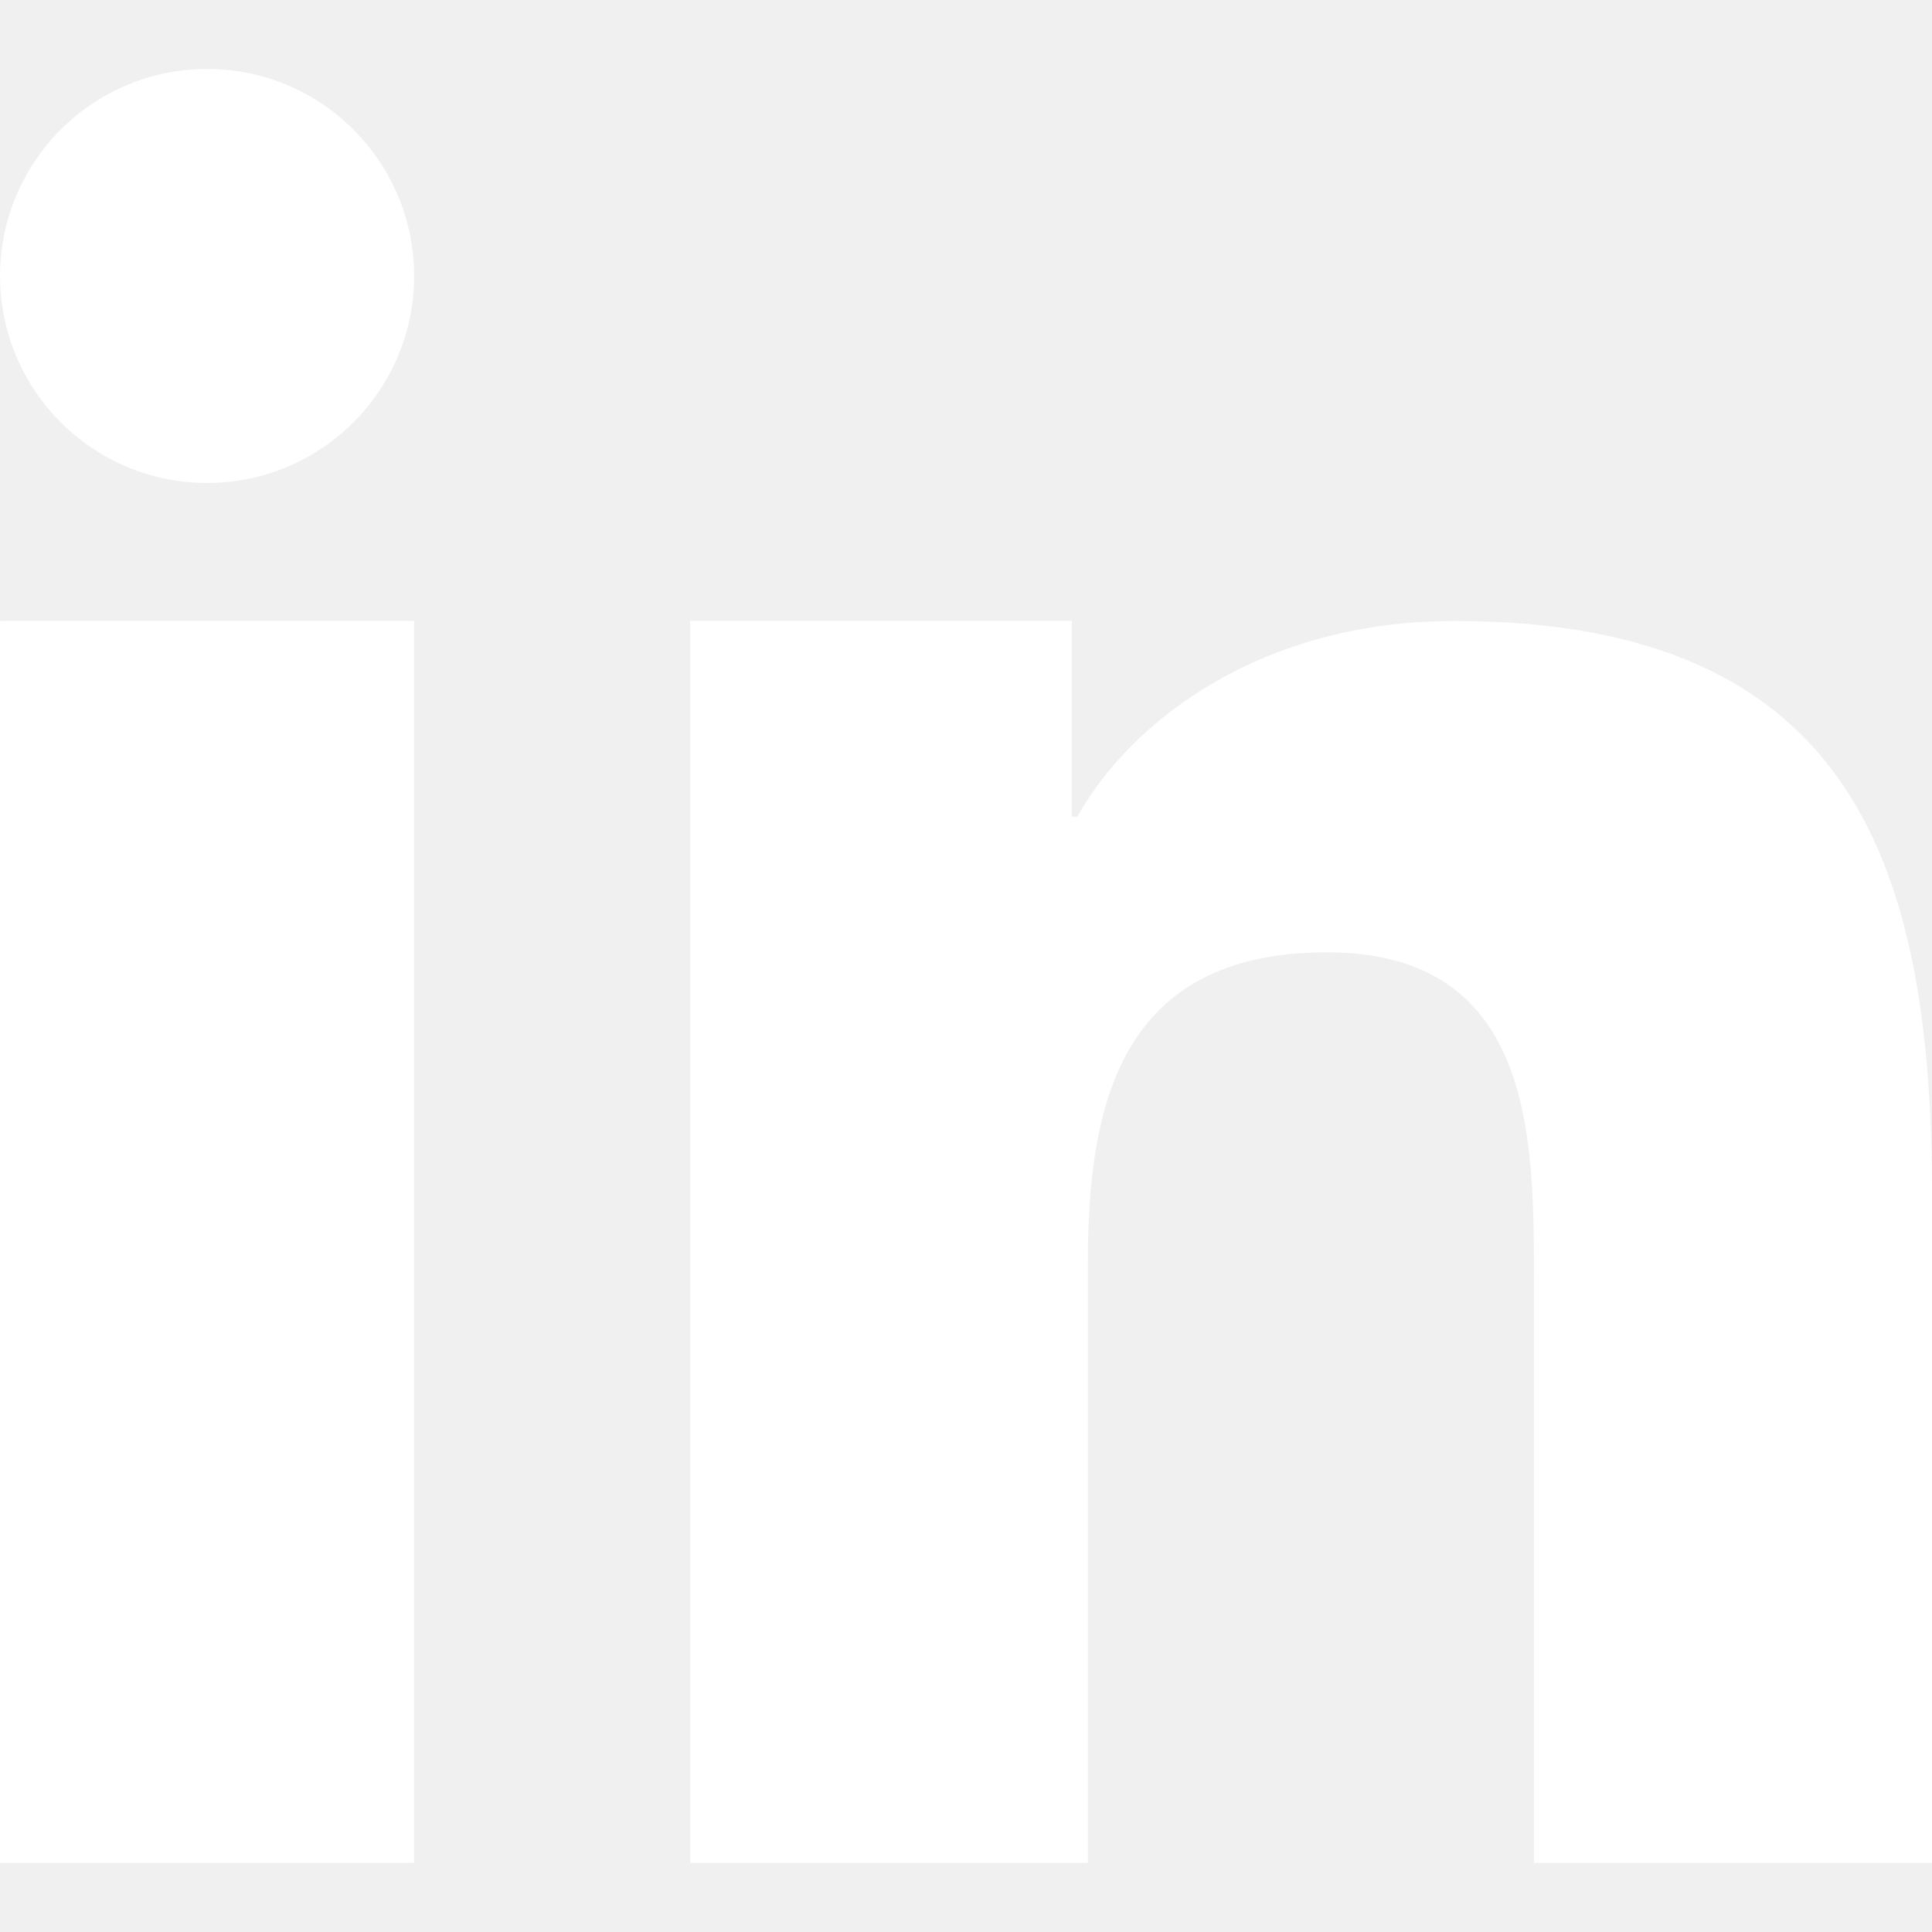
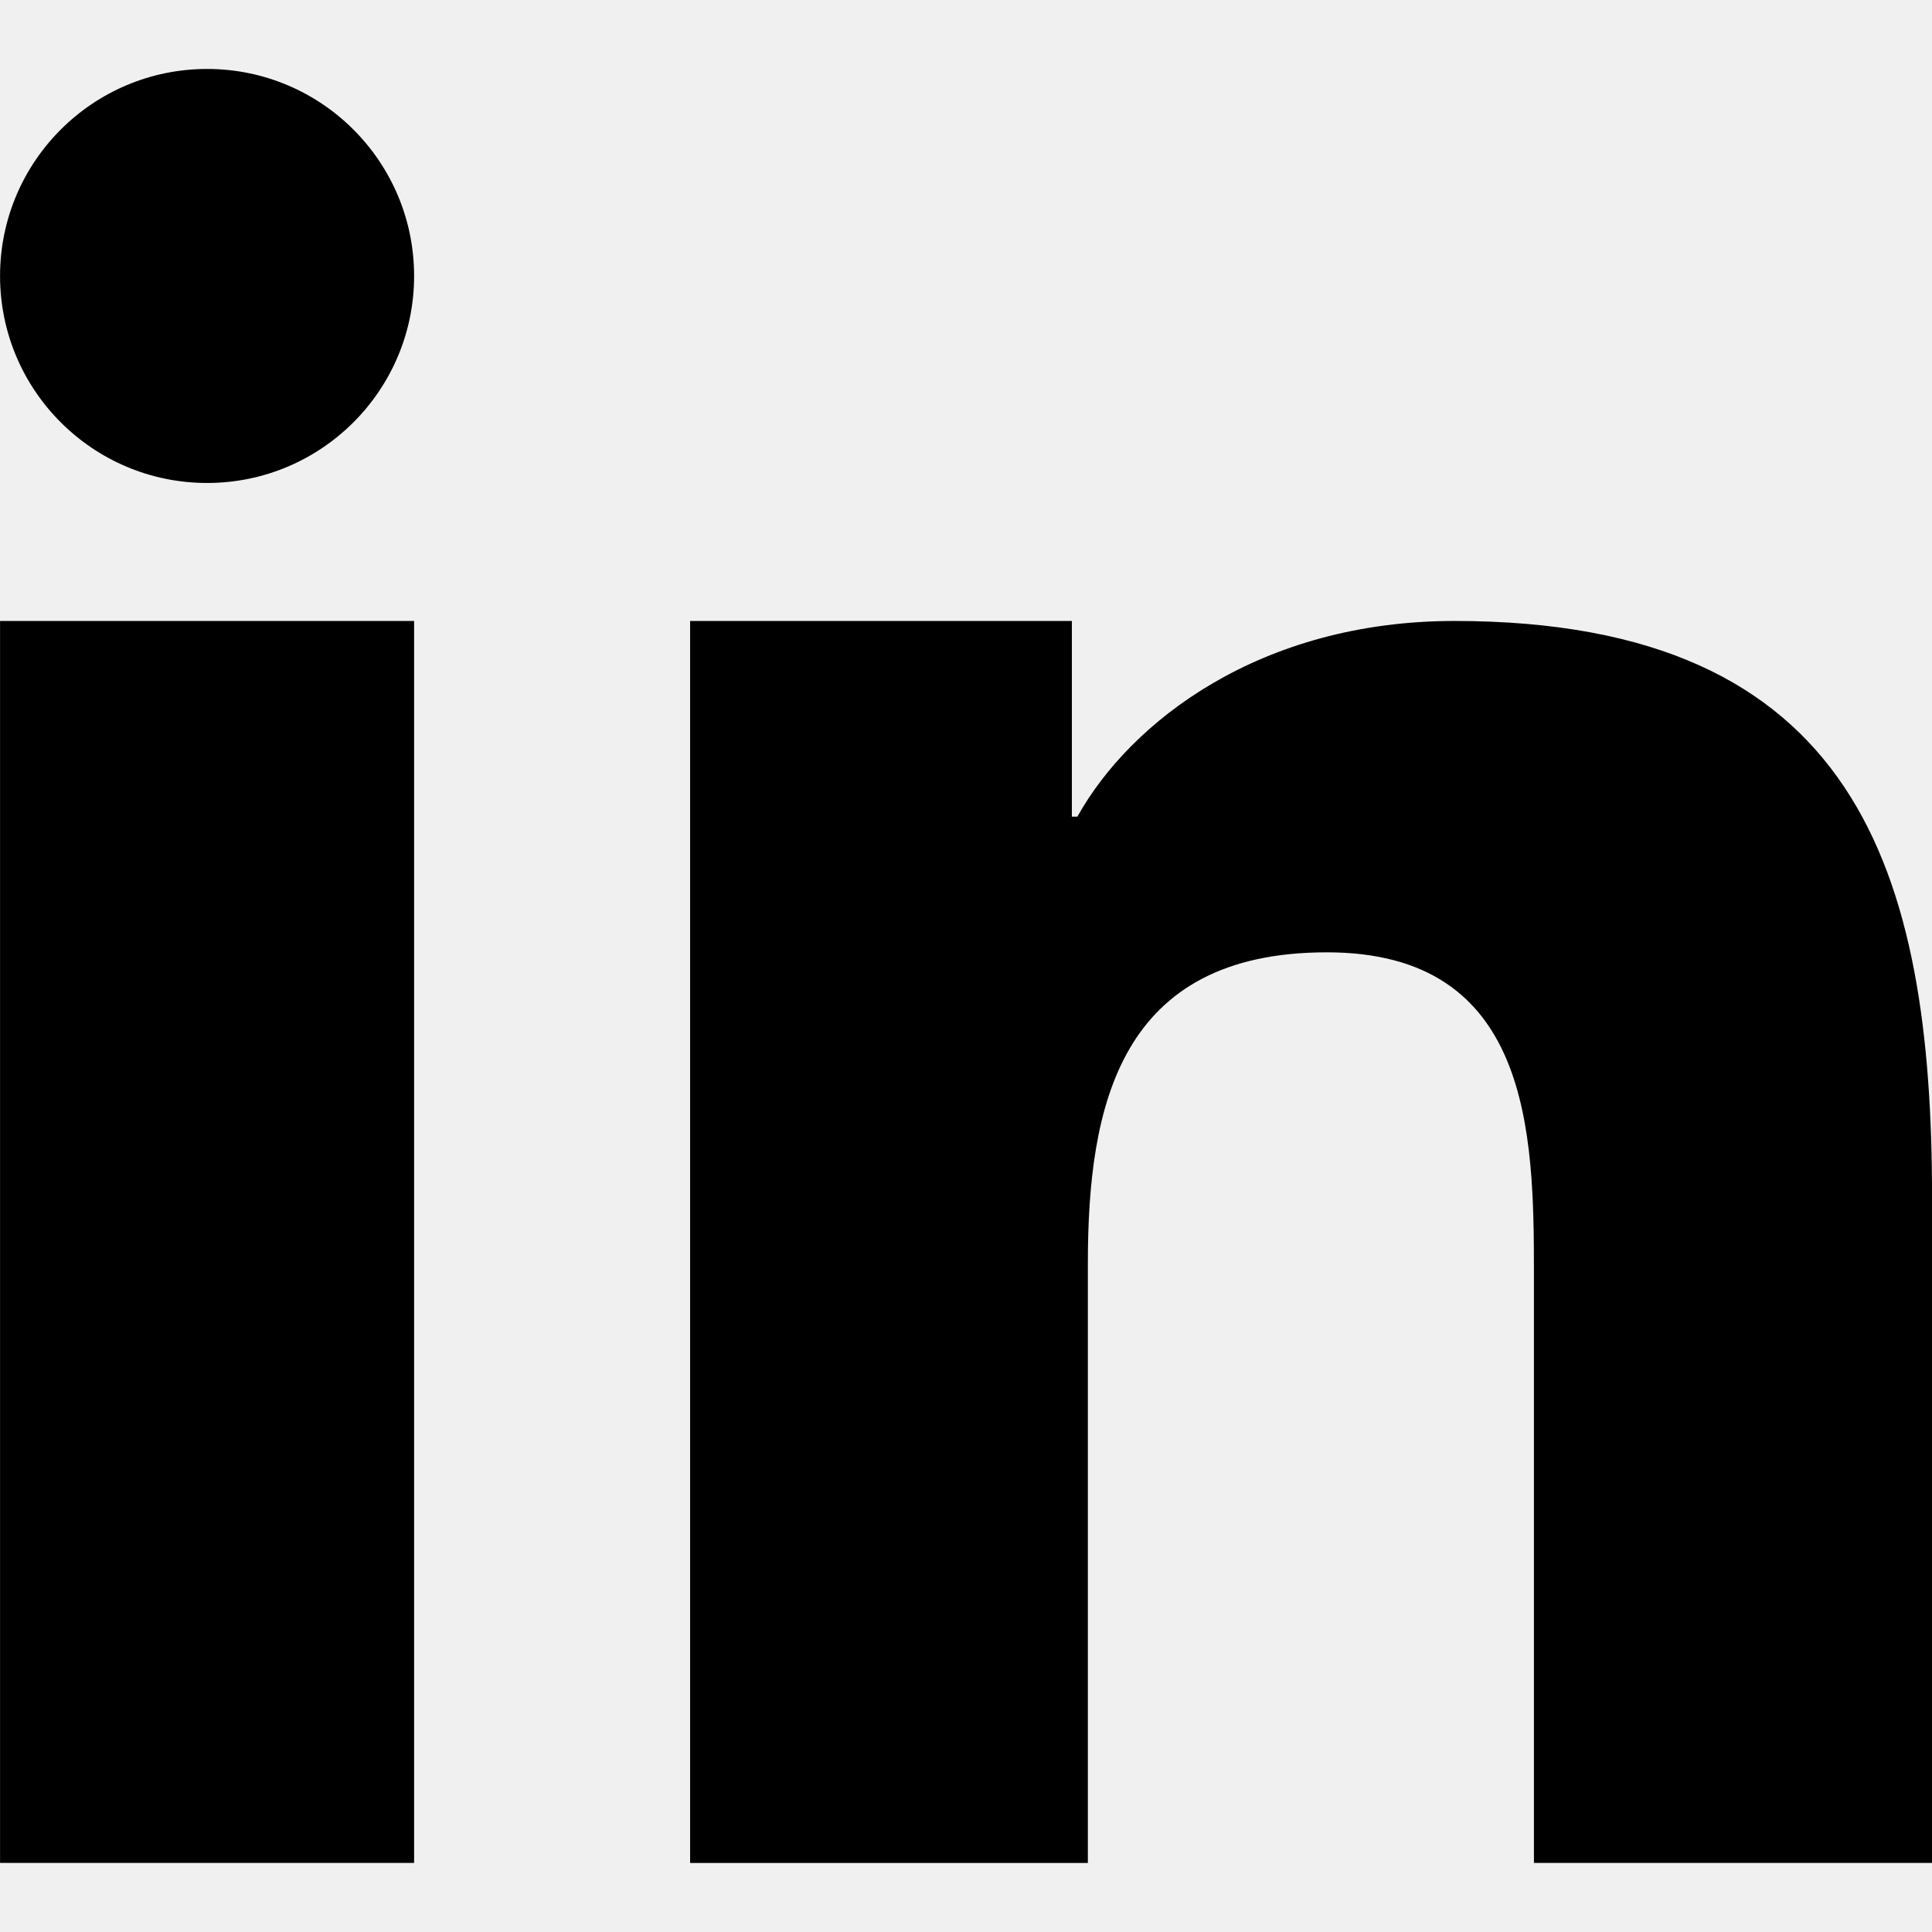
<svg xmlns="http://www.w3.org/2000/svg" width="32768" height="32768" viewBox="0 0 32768 32768" fill="none">
-   <g clip-path="url(#clip0_2_30)">
-     <path fill-rule="evenodd" clip-rule="evenodd" d="M11704.7 10531.8H18179.5V13851L18273.1 13851.2C19174.8 12233.6 21379.7 10532 24667.3 10532C31504.4 10531.8 32768.9 14786.6 32768.9 20321.5V31596.4L26016.5 31596.6V21601.8C26016.5 19219.2 25966.9 16152.1 22505.4 16152.1C18989.6 16152.1 18450.9 18745.7 18450.9 21428.3V31596.7H11704.7V10532V10531.8ZM7023.53 4680.55C7023.53 6618.72 5450.67 8191.48 3512.5 8191.48C1574.34 8191.48 0.885 6618.62 0.885 4680.55C0.885 2742.39 1574.34 1169.52 3512.5 1169.52C5450.67 1169.52 7023.53 2742.39 7023.53 4680.55ZM0.885 10531.8H7023.53V31596.5H0.885V10531.8Z" fill="white" />
+   <g clip-path="url(#clip0_1230_2)">
+     <mask id="mask0_1230_2" style="mask-type:alpha" maskUnits="userSpaceOnUse" x="0" y="0" width="32768" height="32768">
+       <path d="M32768 0H0V32768H32768V0Z" fill="white" />
+     </mask>
+     <g mask="url(#mask0_1230_2)">
+       <path fill-rule="evenodd" clip-rule="evenodd" d="M11704.7 10531.8H18179.5V13851L18273.1 13851.2C19174.8 12233.6 21379.7 10532 24667.3 10532C31504.4 10531.8 32768.9 14786.6 32768.9 20321.5V31596.4L26016.5 31596.6V21601.8C26016.5 19219.2 25966.9 16152.1 22505.4 16152.1C18989.6 16152.1 18450.9 18745.7 18450.9 21428.3V31596.7H11704.7V10532V10531.8ZM7023.53 4680.55C7023.53 6618.72 5450.67 8191.48 3512.5 8191.48C1574.34 8191.48 0.885 6618.62 0.885 4680.55C0.885 2742.39 1574.34 1169.52 3512.5 1169.52C5450.67 1169.52 7023.53 2742.39 7023.53 4680.55ZM0.885 10531.8H7023.53V31596.5H0.885V10531.8Z" fill="black" />
+     </g>
  </g>
  <defs>
-     <clipPath id="clip0_2_30">
-       <rect width="333333" height="333333" fill="white" transform="scale(0.0983041)" />
+     <clipPath id="clip0_1230_2">
+       <rect width="32768" height="32768" fill="white" />
    </clipPath>
  </defs>
</svg>
